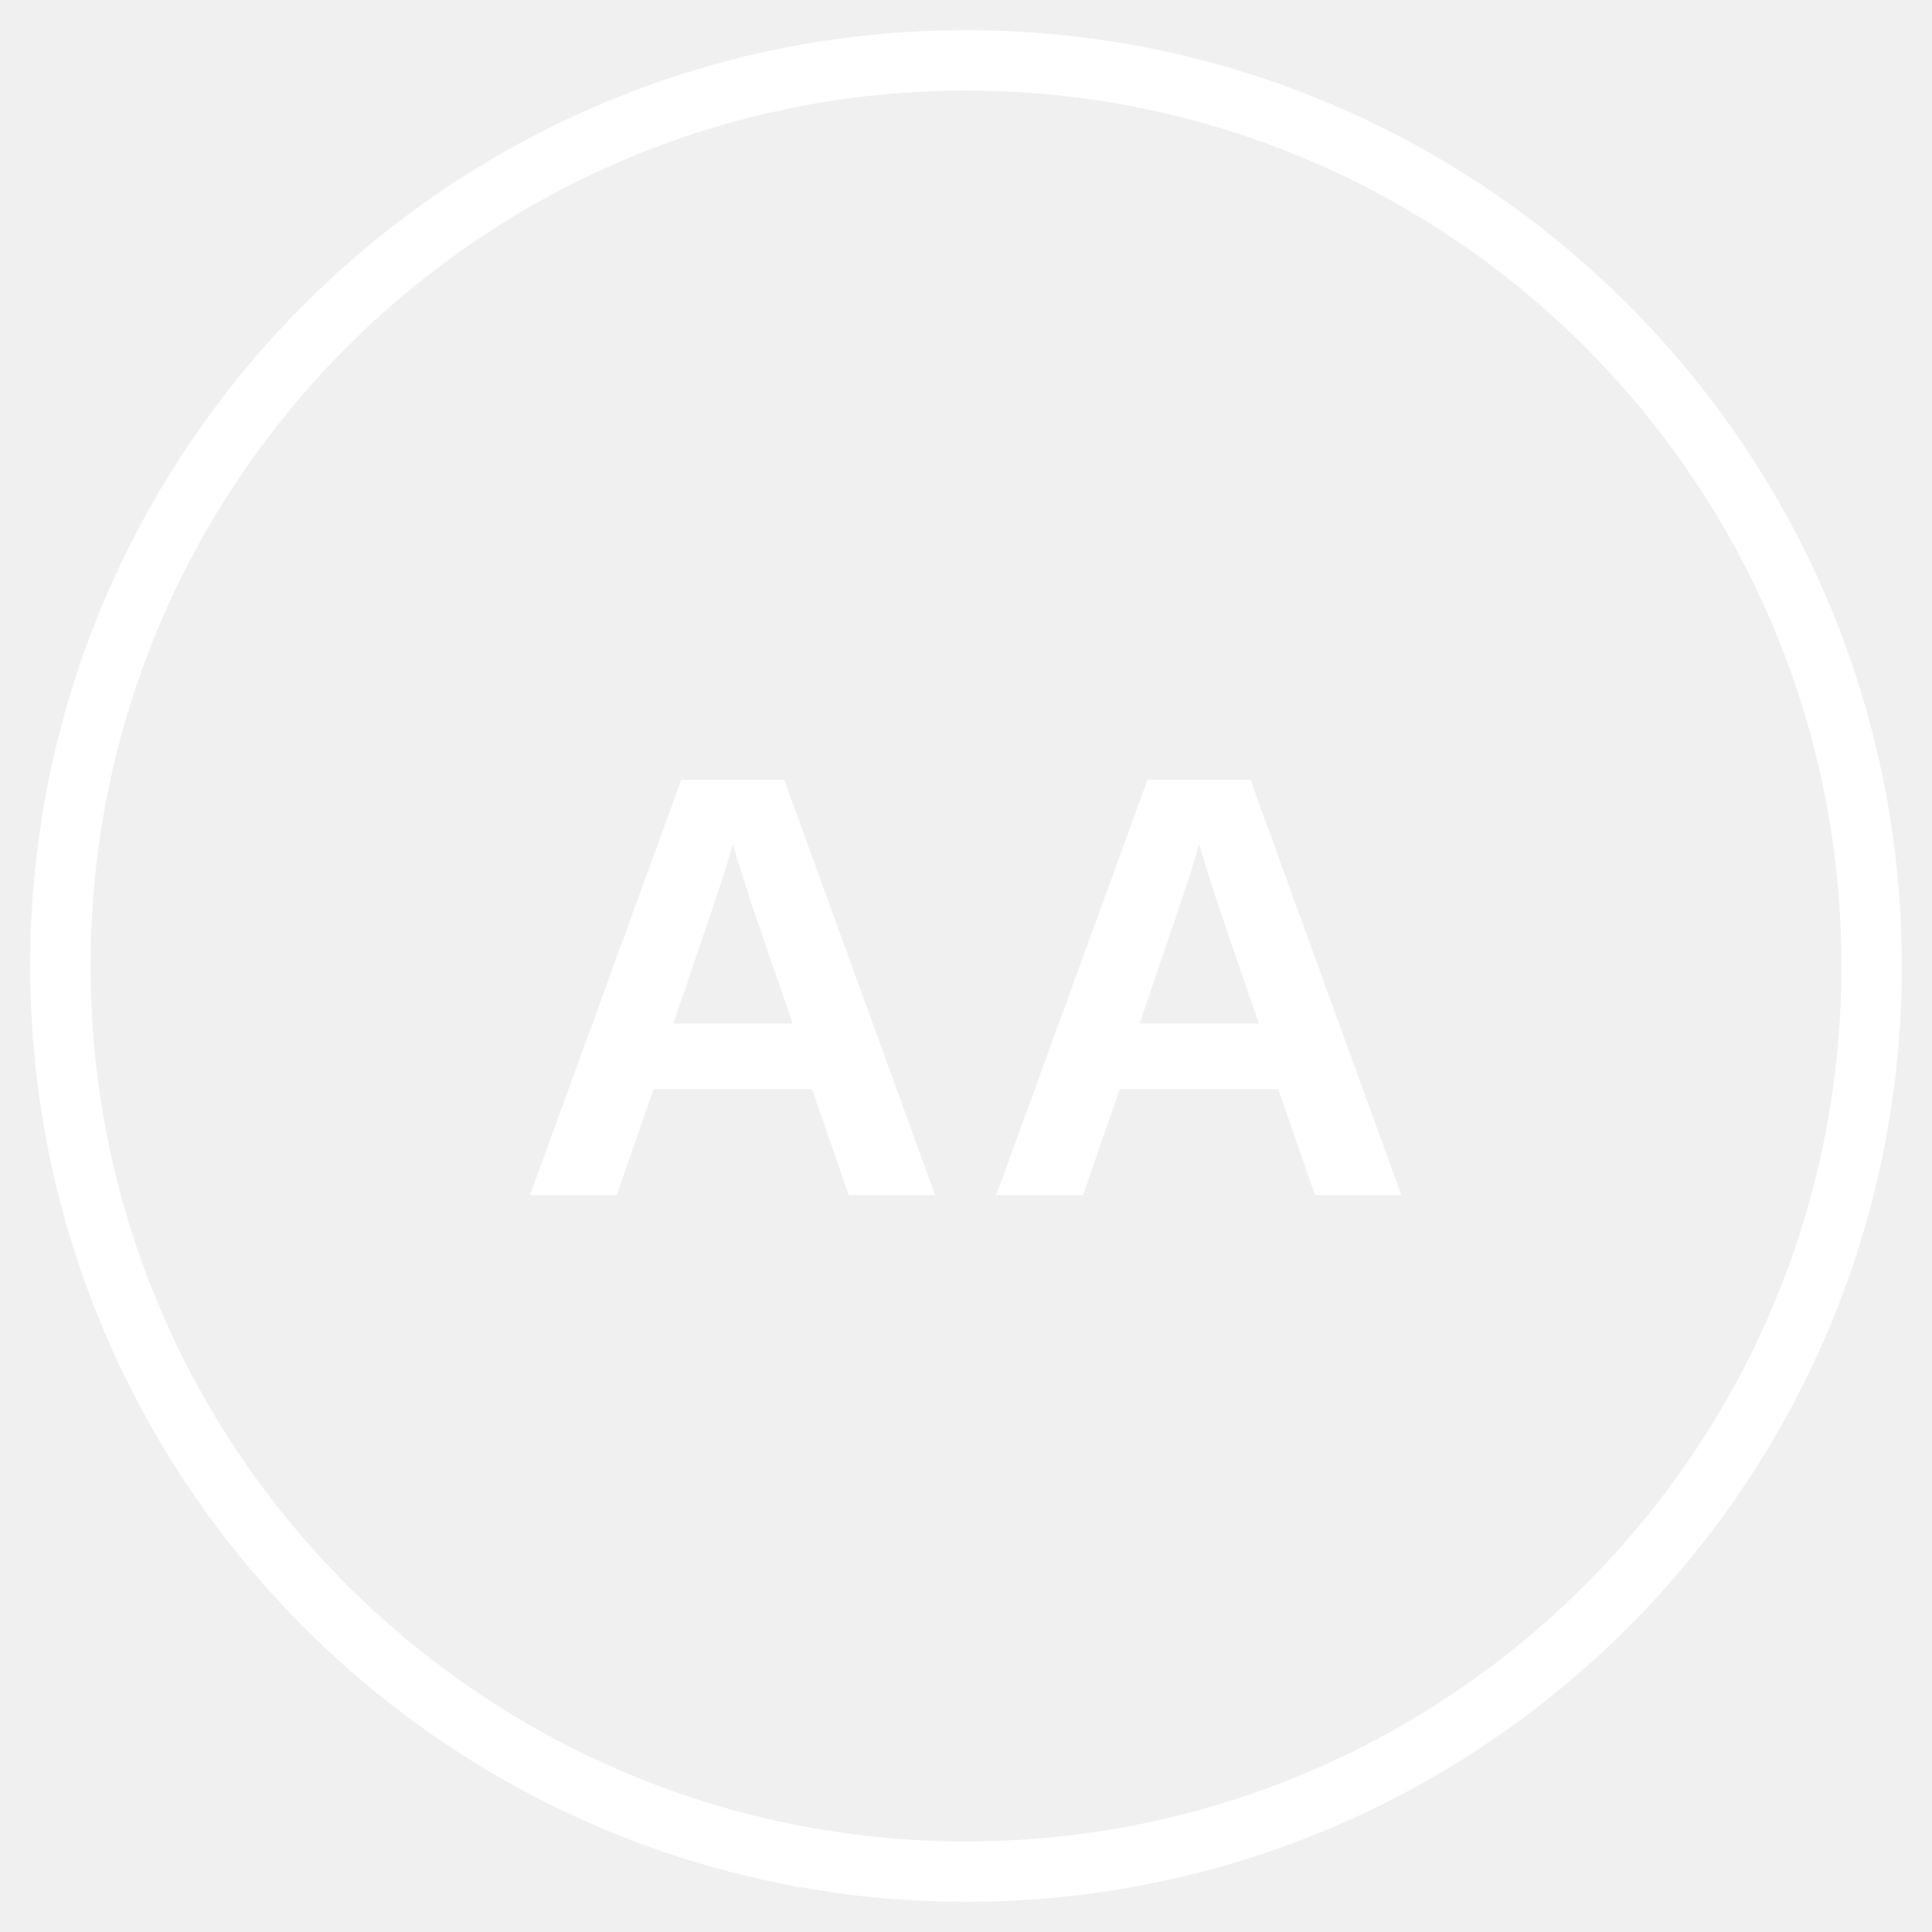
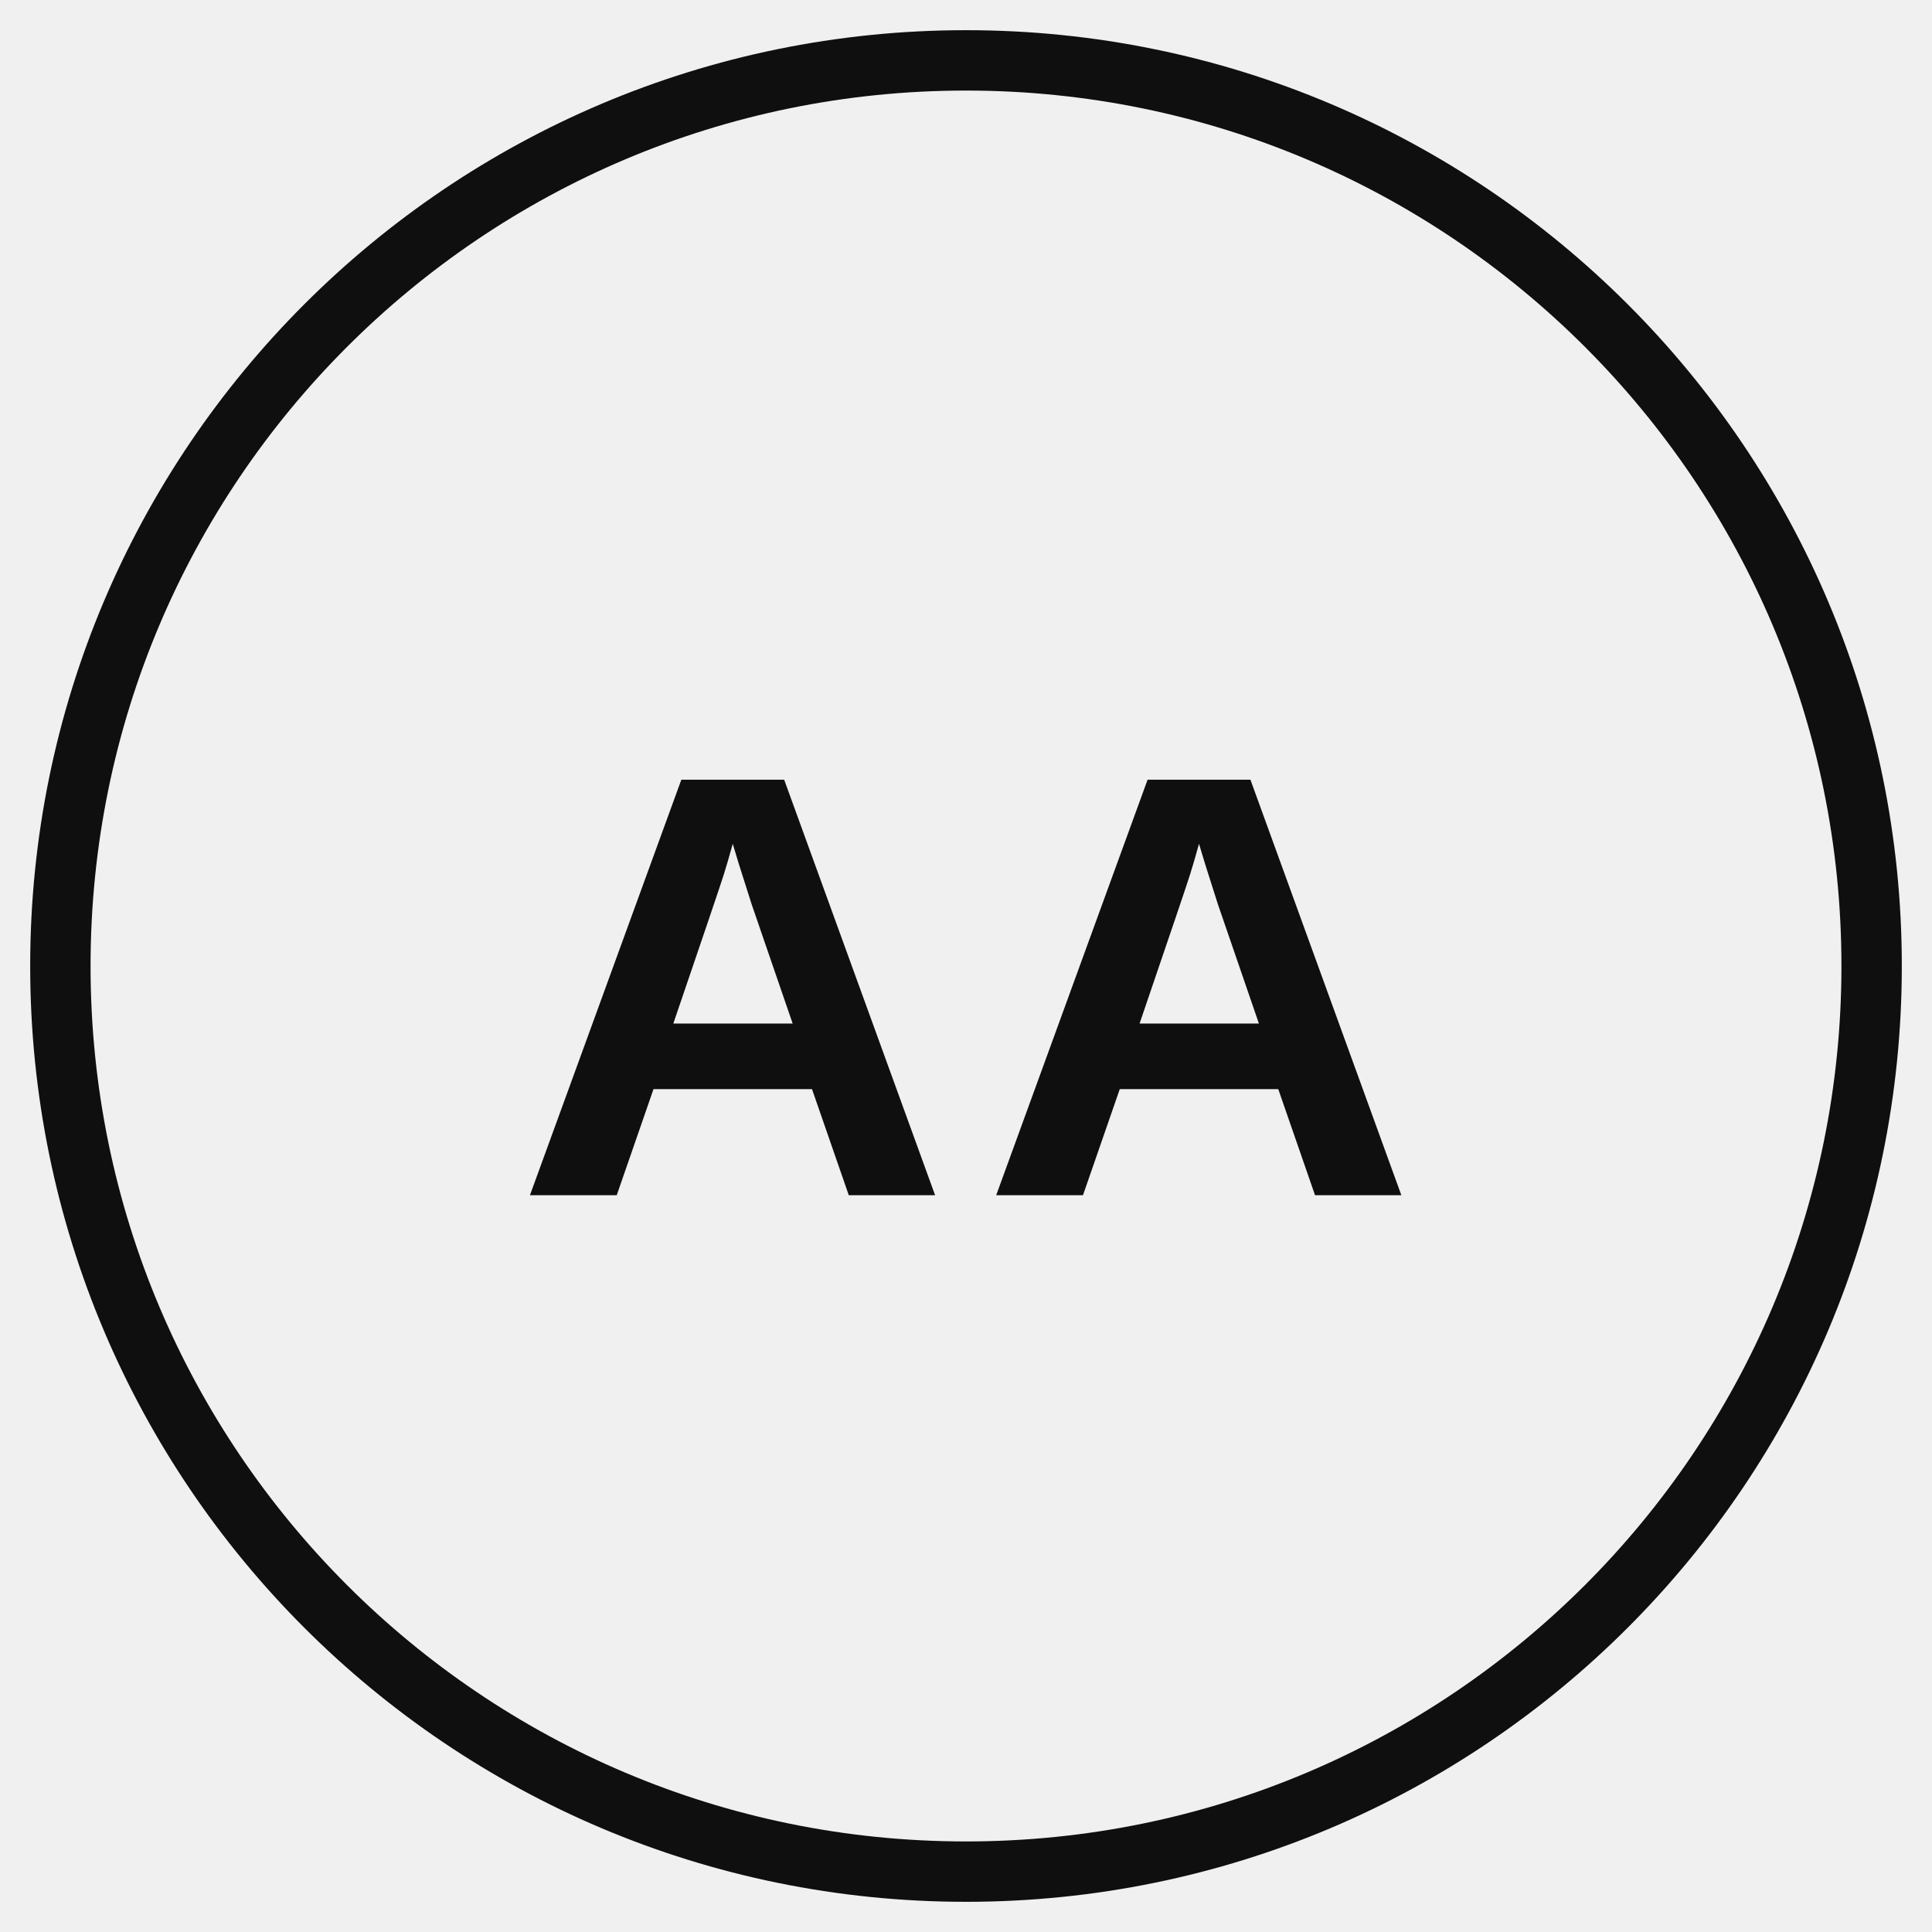
<svg xmlns="http://www.w3.org/2000/svg" viewBox="0 0 64 64">
-   <circle cx="32" cy="32" r="30" fill="none" stroke="#FFFFFF" stroke-width="2" />
-   <text x="50%" y="53%" font-family="Arial, Helvetica, sans-serif" font-size="20" font-weight="700" fill="#FFFFFF" text-anchor="middle" dominant-baseline="middle" letter-spacing="1">AA</text>
+   <circle cx="32" cy="32" r="30" fill="none" stroke="#0F0F0F" stroke-width="2" />
+   <text x="50%" y="53%" font-family="Arial, Helvetica, sans-serif" font-size="20" font-weight="700" fill="#0F0F0F" text-anchor="middle" dominant-baseline="middle" letter-spacing="1">AA</text>
</svg>
